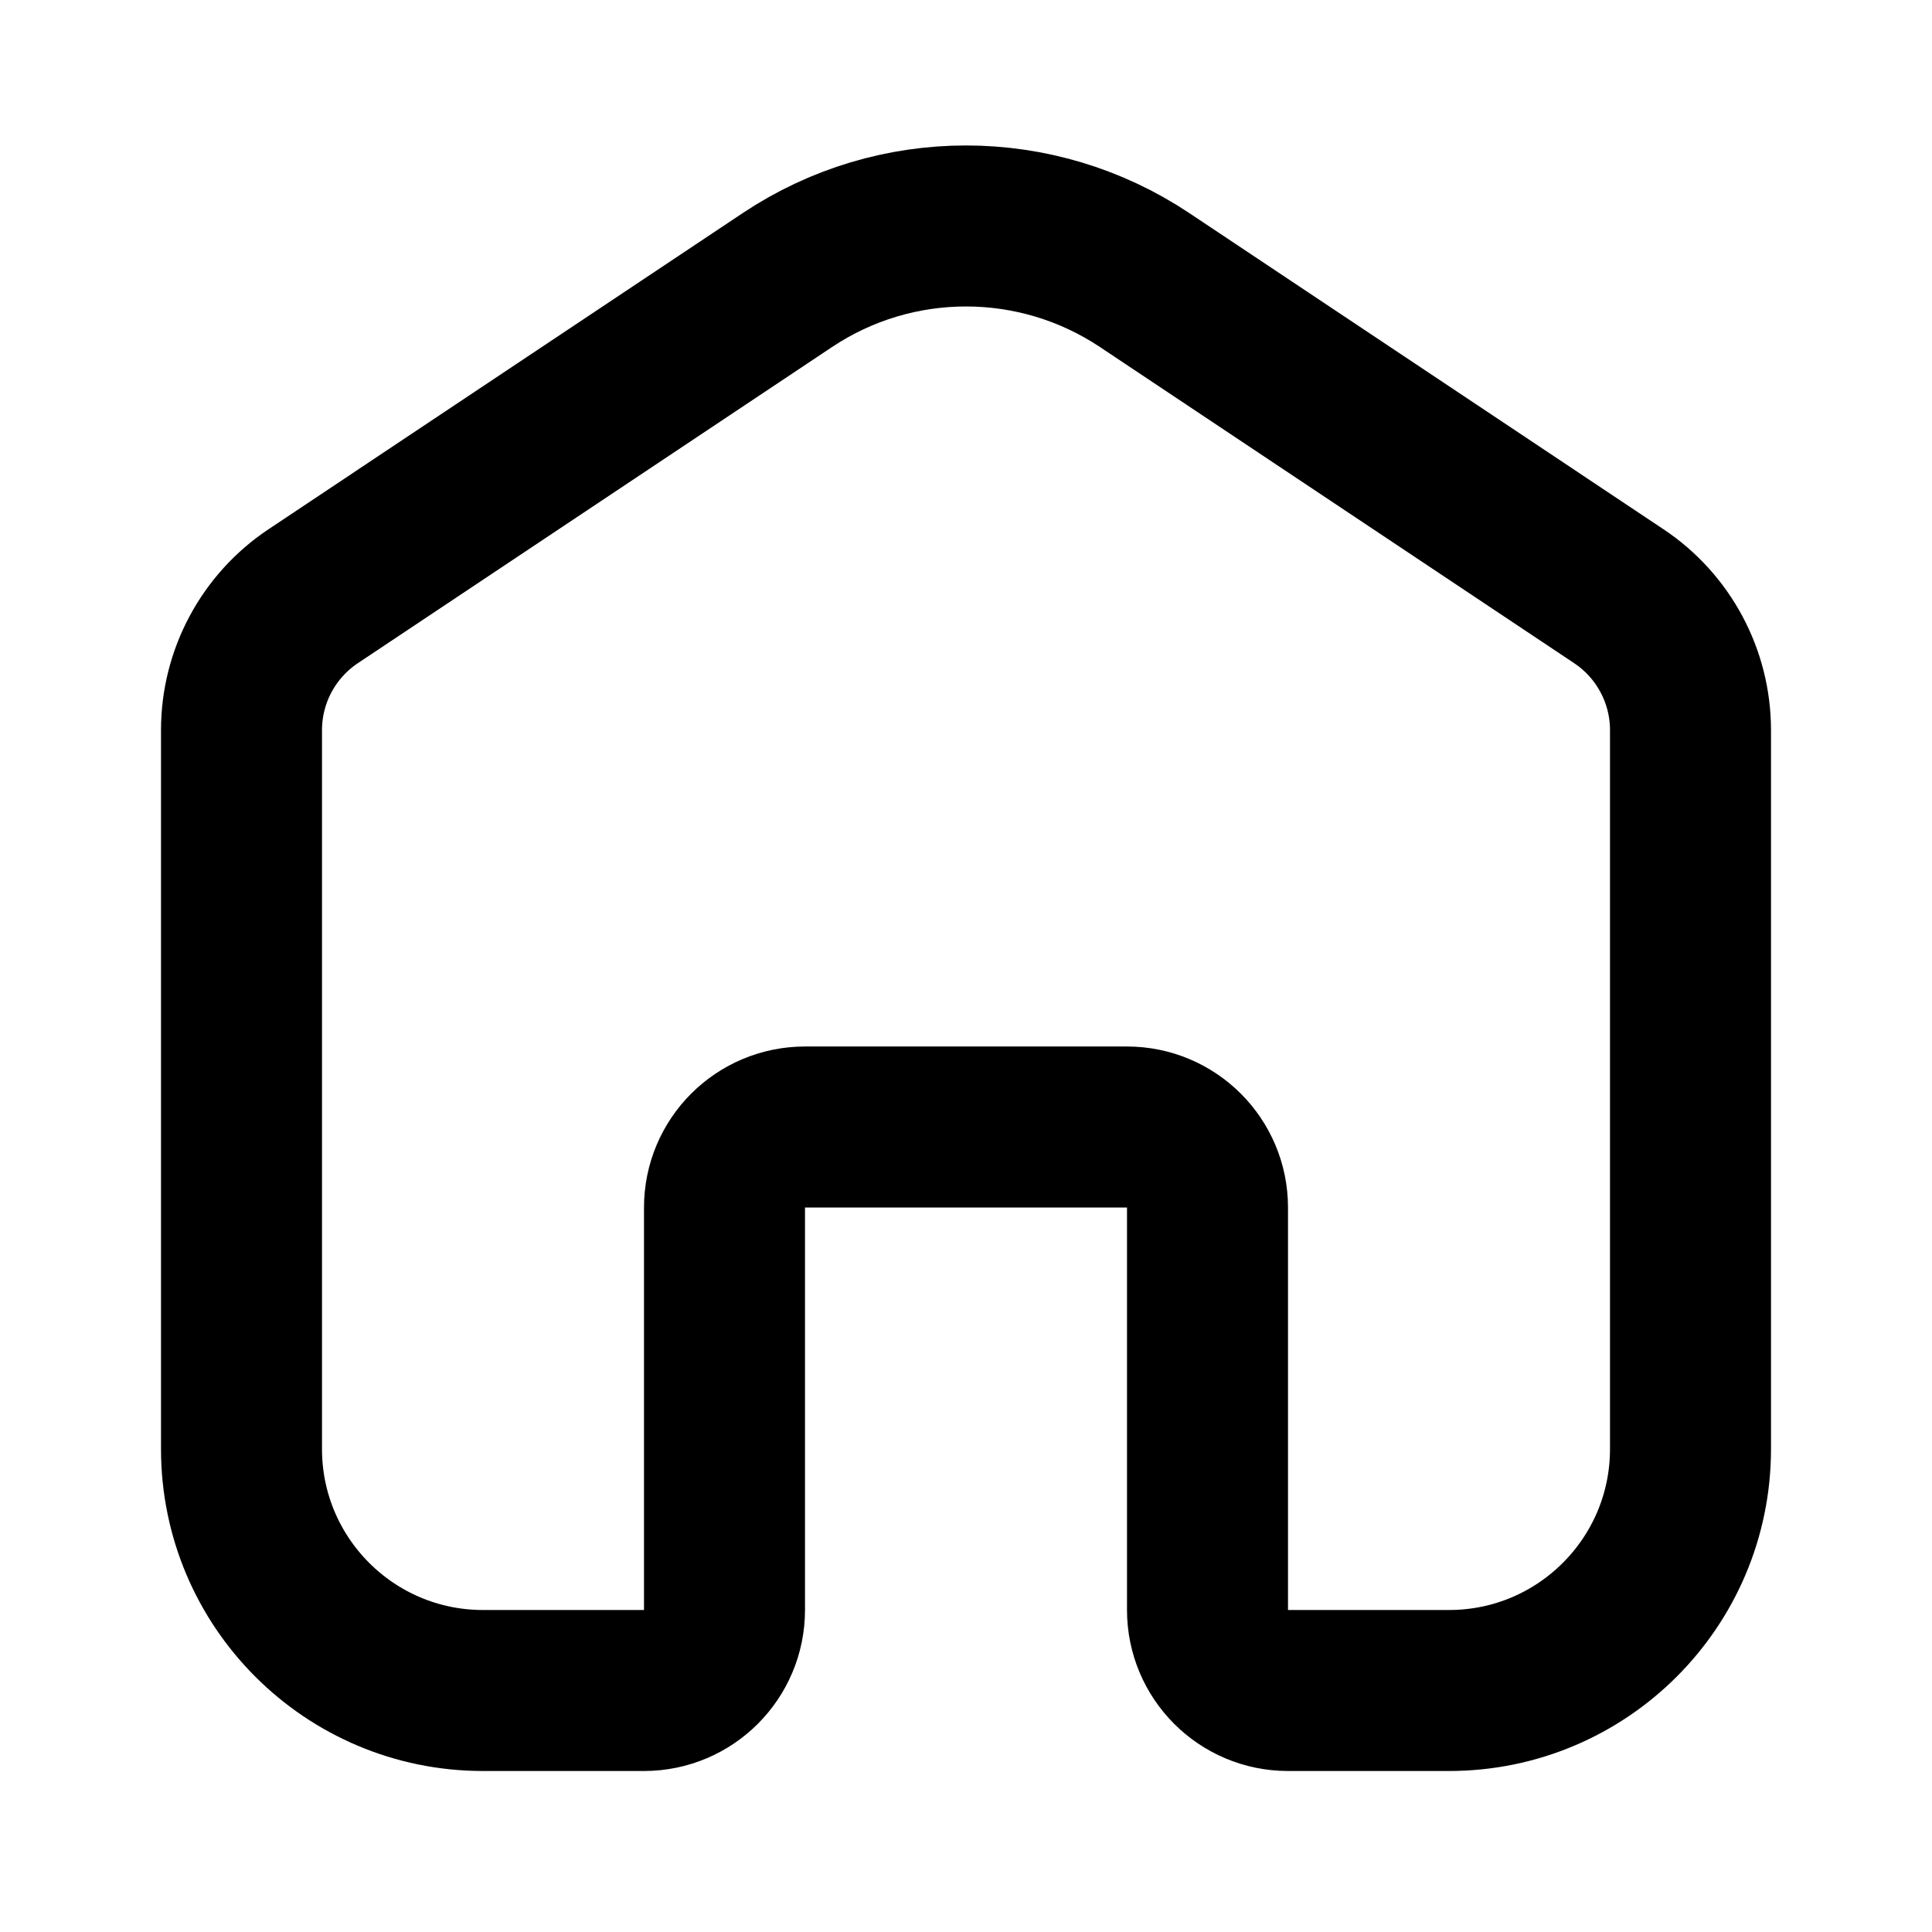
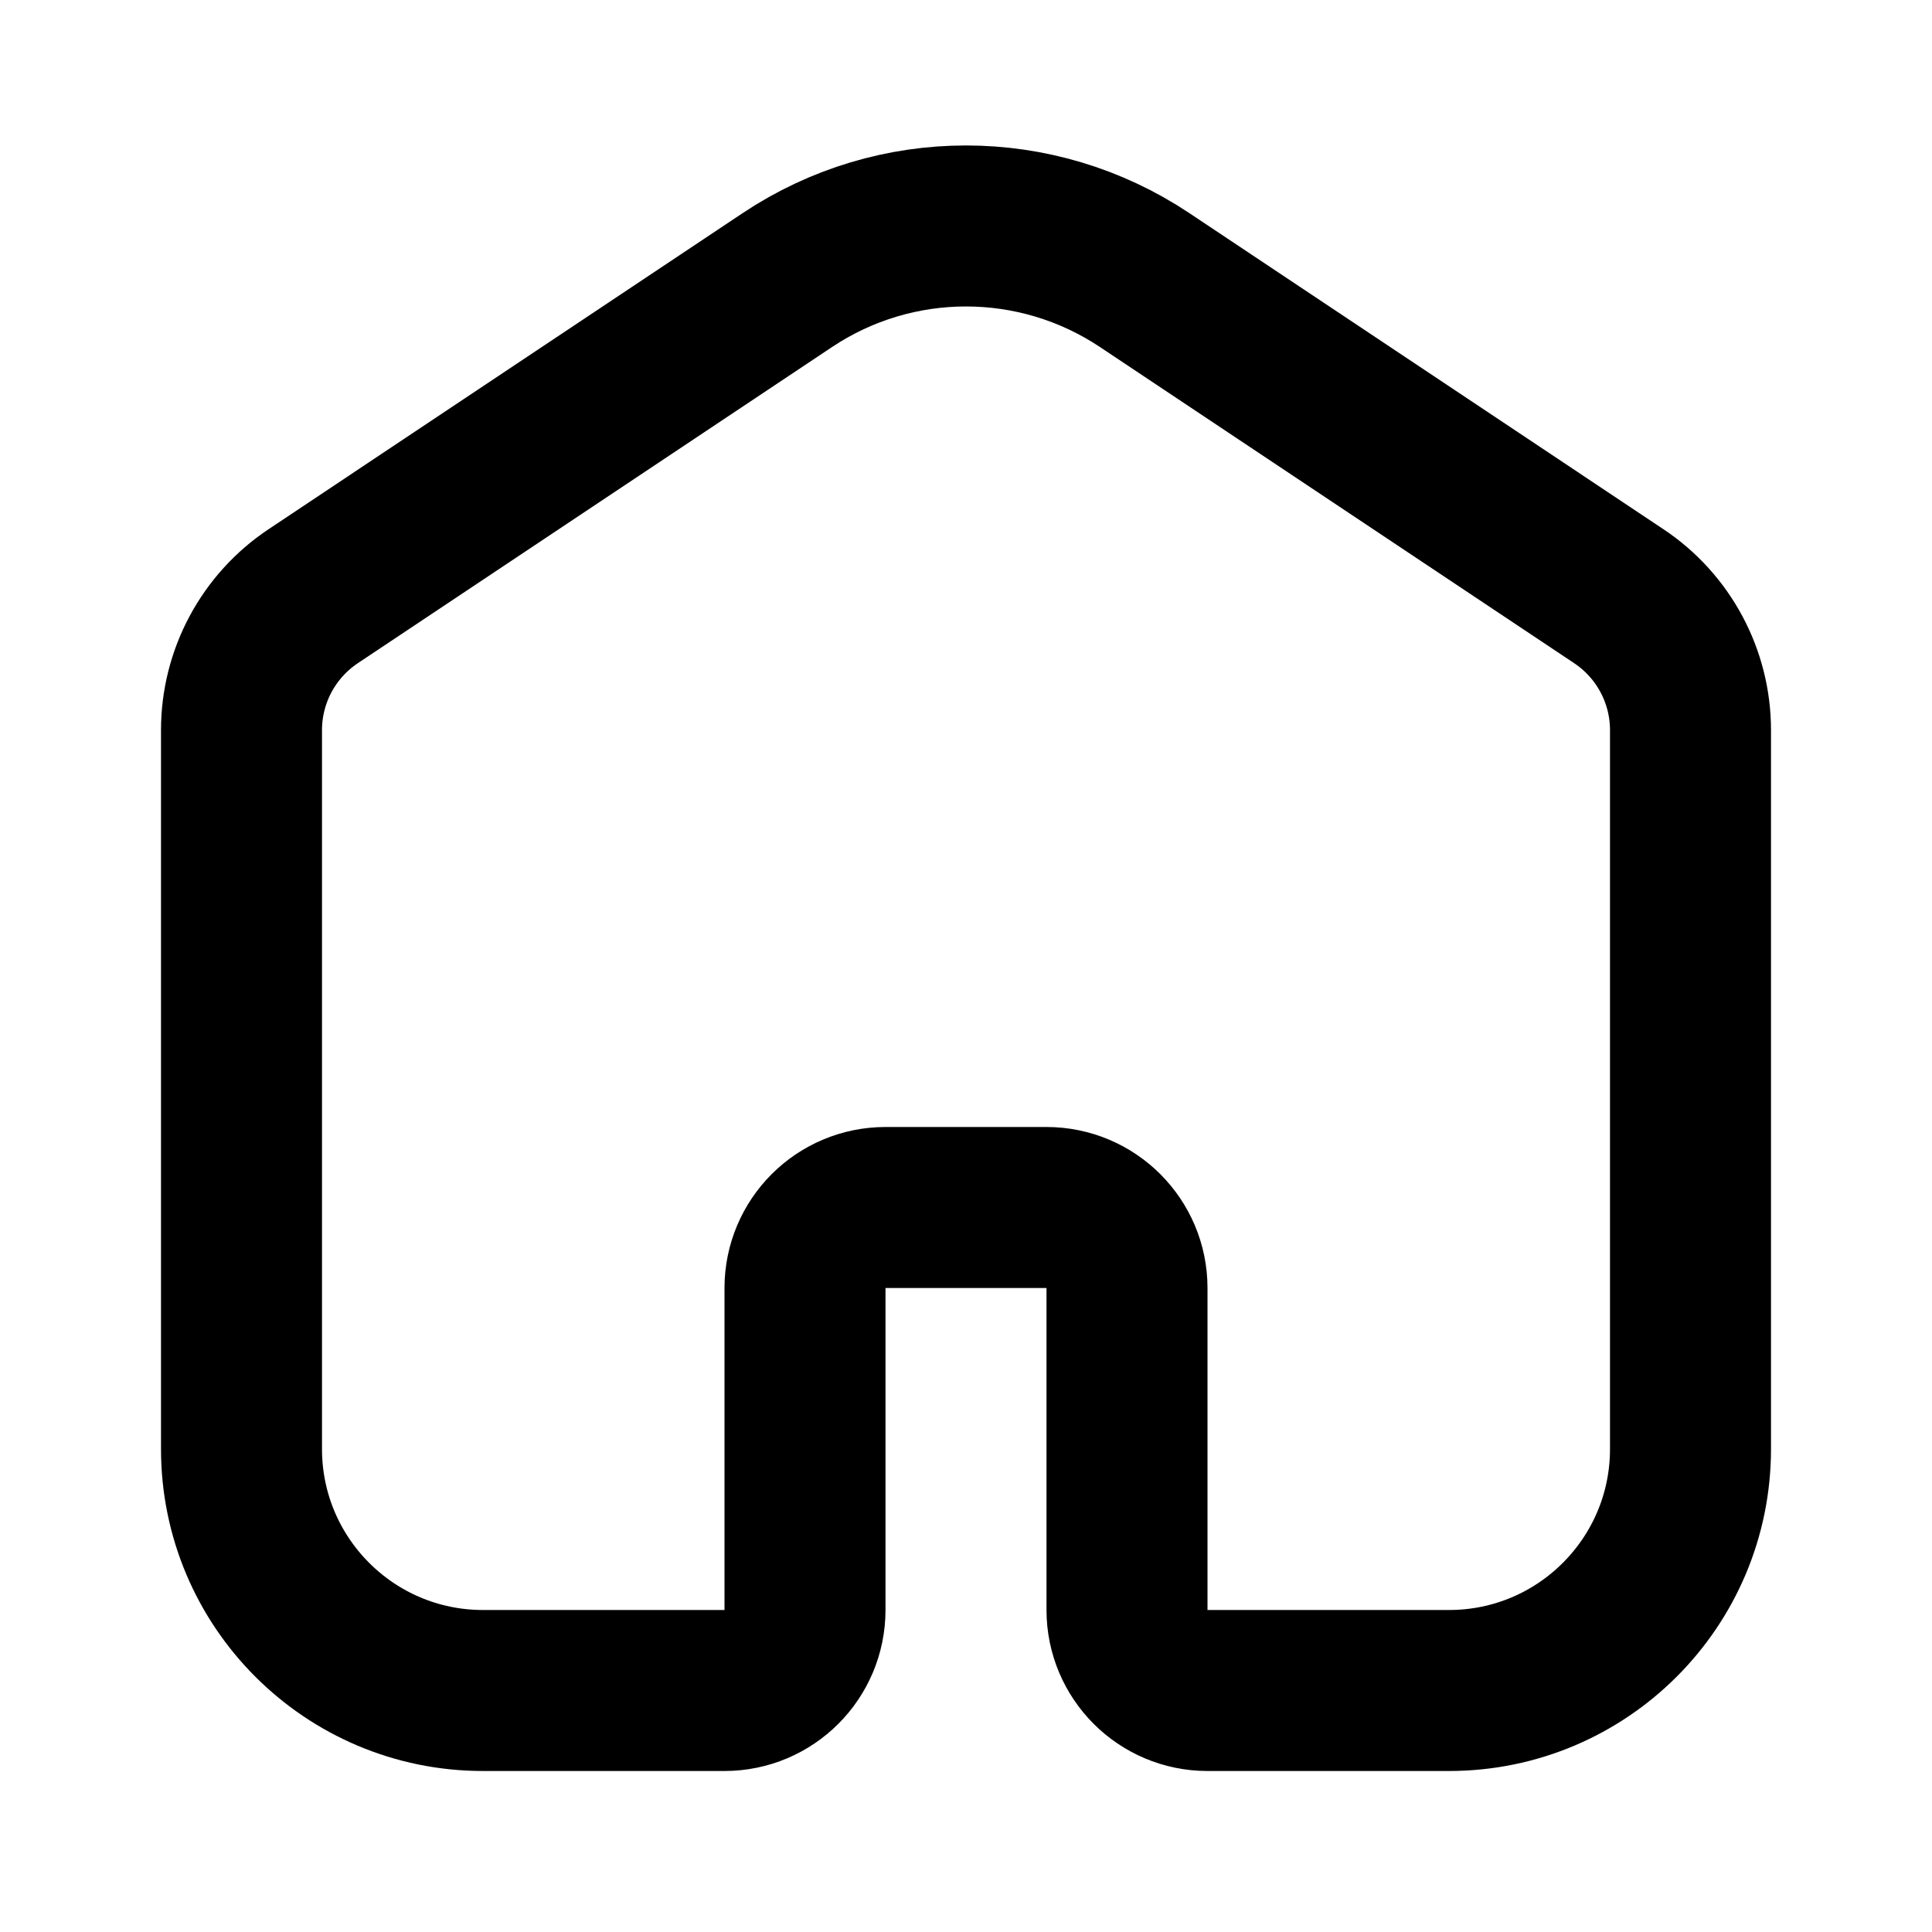
<svg xmlns="http://www.w3.org/2000/svg" width="24" height="24" viewBox="0 0 24 24" fill="none">
-   <path d="M9.781 3.479L3.891 7.406C3.334 7.777 3 8.402 3 9.07V18C3 19.657 4.343 21 6 21H8C8.552 21 9 20.552 9 20V15C9 14.448 9.448 14 10 14H14C14.552 14 15 14.448 15 15V20C15 20.552 15.448 21 16 21H18C19.657 21 21 19.657 21 18V9.07C21 8.402 20.666 7.777 20.109 7.406L14.219 3.479C12.875 2.583 11.125 2.583 9.781 3.479Z" stroke="black" stroke-width="2" stroke-linecap="square" stroke-linejoin="round" />
+   <path d="M9.781 3.479L3.891 7.406C3.334 7.777 3 8.402 3 9.07V18C3 19.657 4.343 21 6 21H9C9.552 21 10 20.552 10 20V16C10 15.448 10.448 15 11 15H13C13.552 15 14 15.448 14 16V20C14 20.552 14.448 21 15 21H18C19.657 21 21 19.657 21 18V9.07C21 8.402 20.666 7.777 20.109 7.406L14.219 3.479C12.875 2.583 11.125 2.583 9.781 3.479Z" stroke="black" stroke-width="2" stroke-linecap="square" stroke-linejoin="round" />
</svg>
